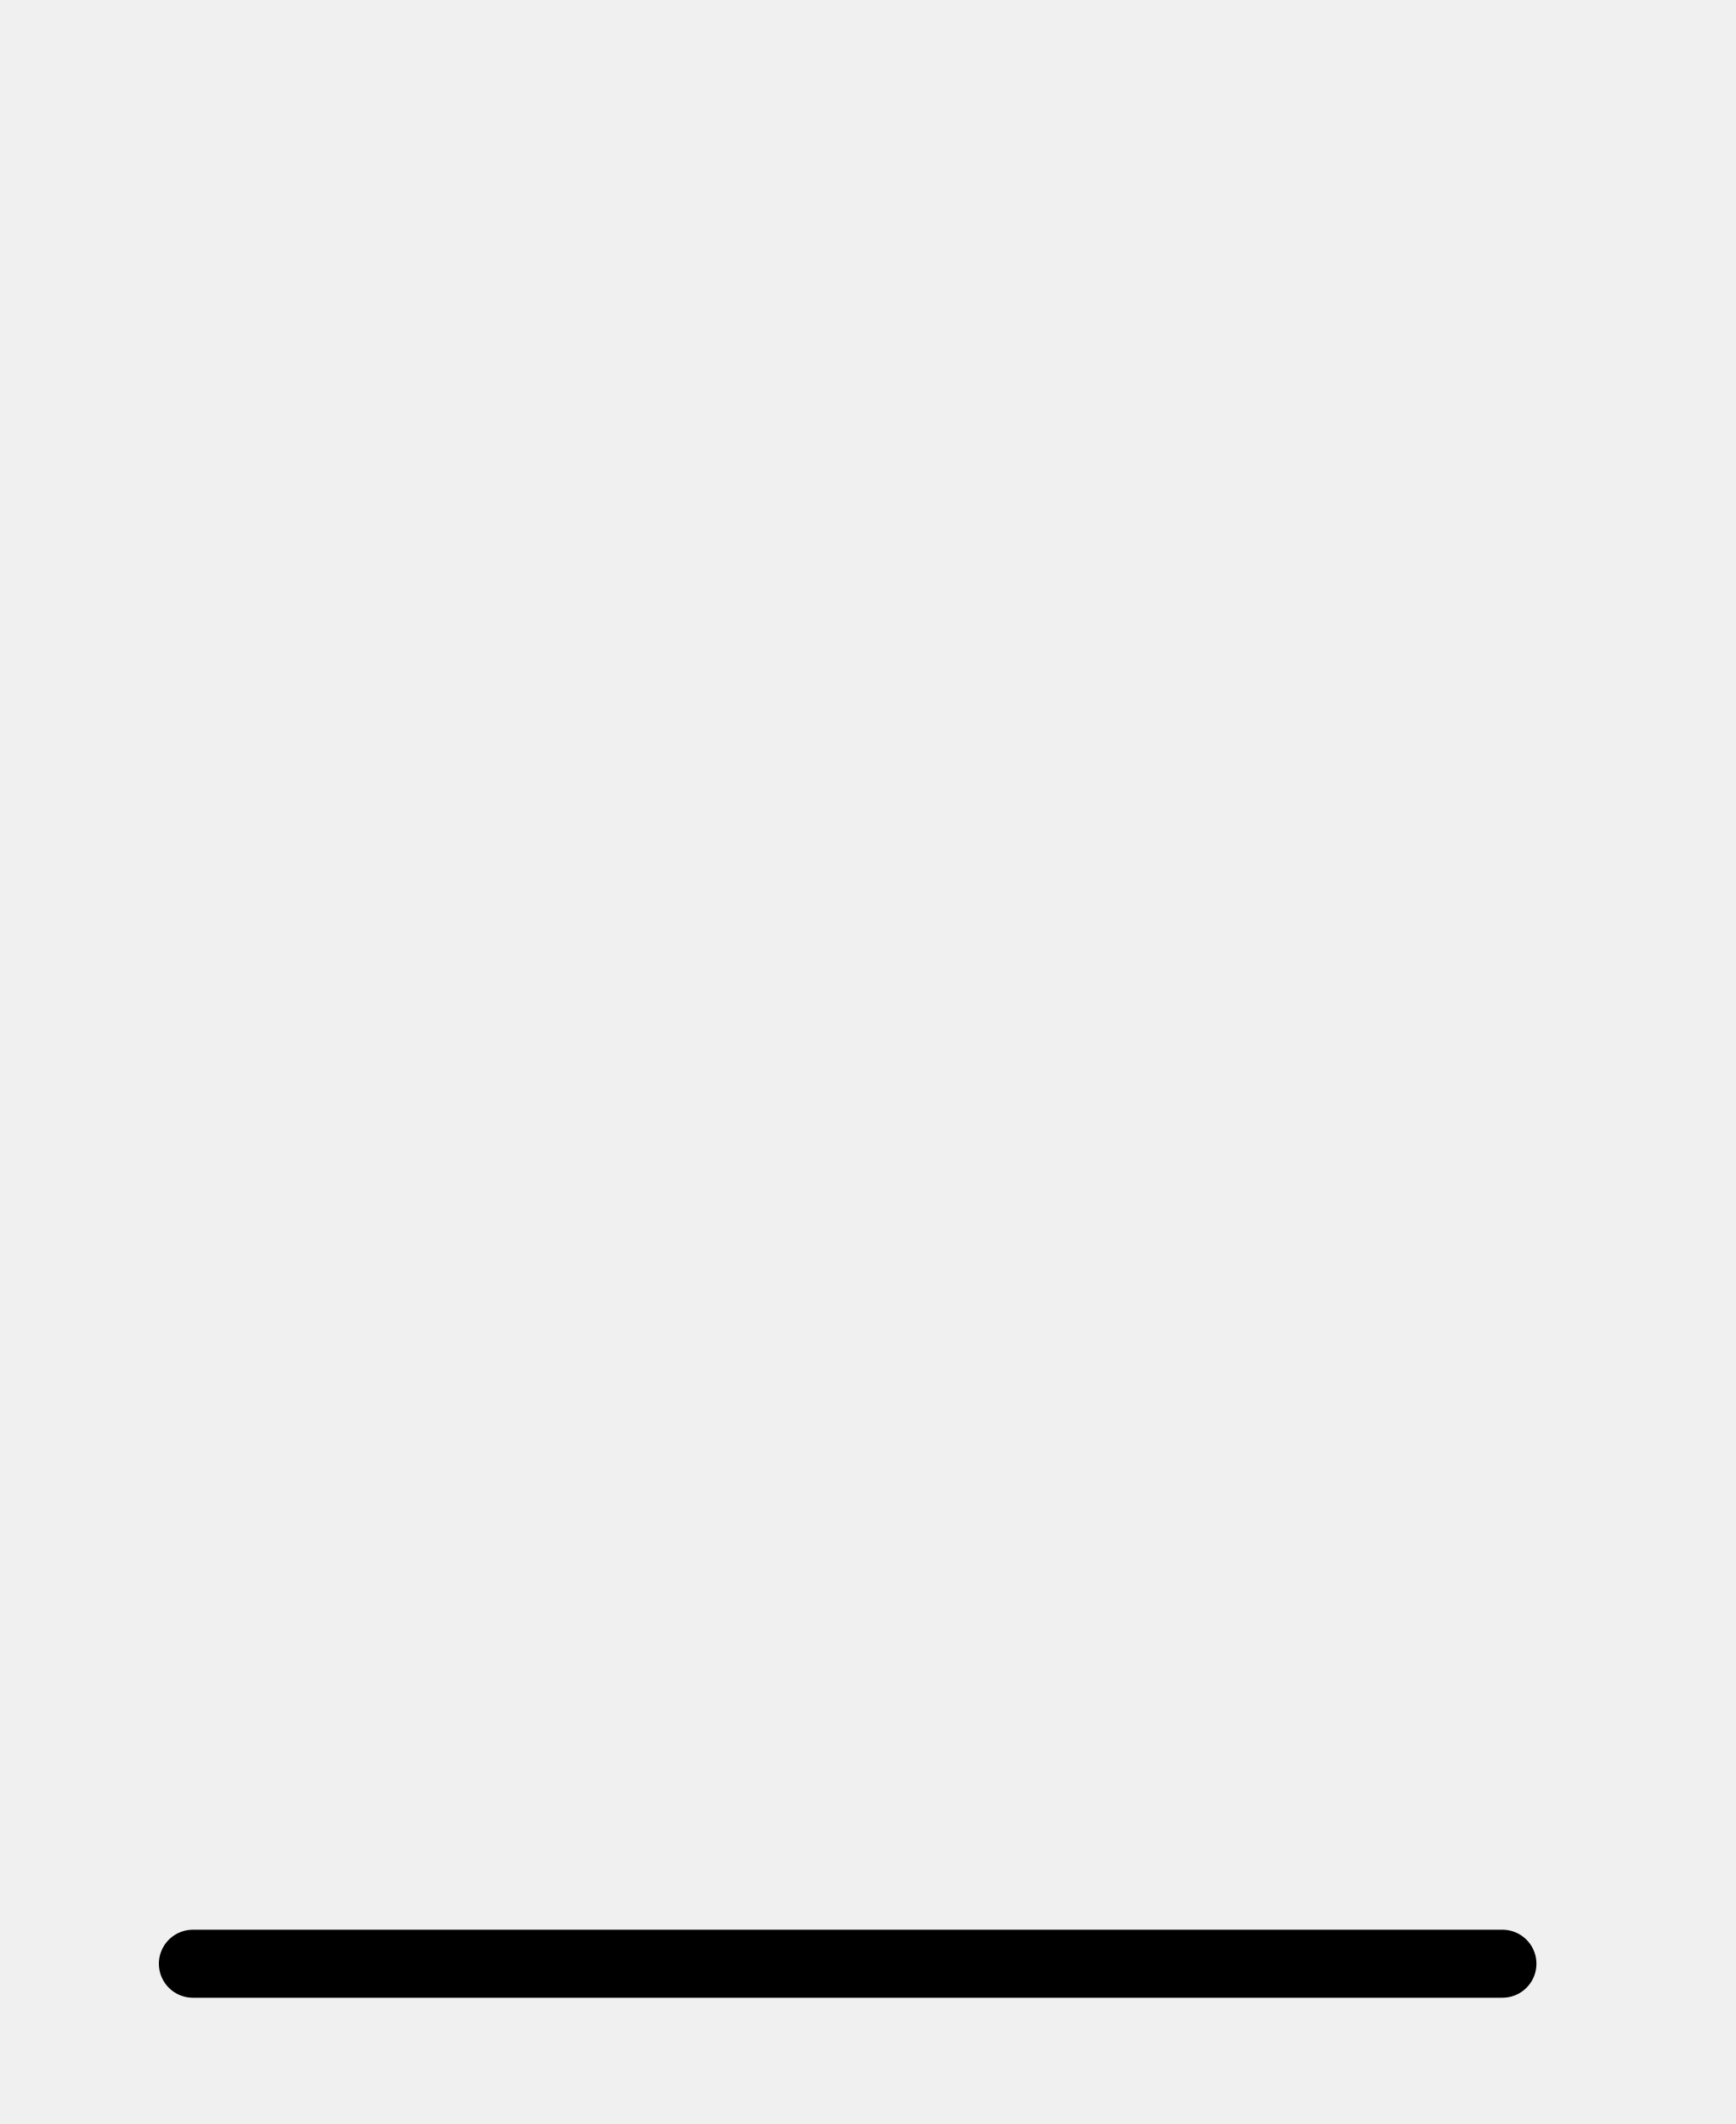
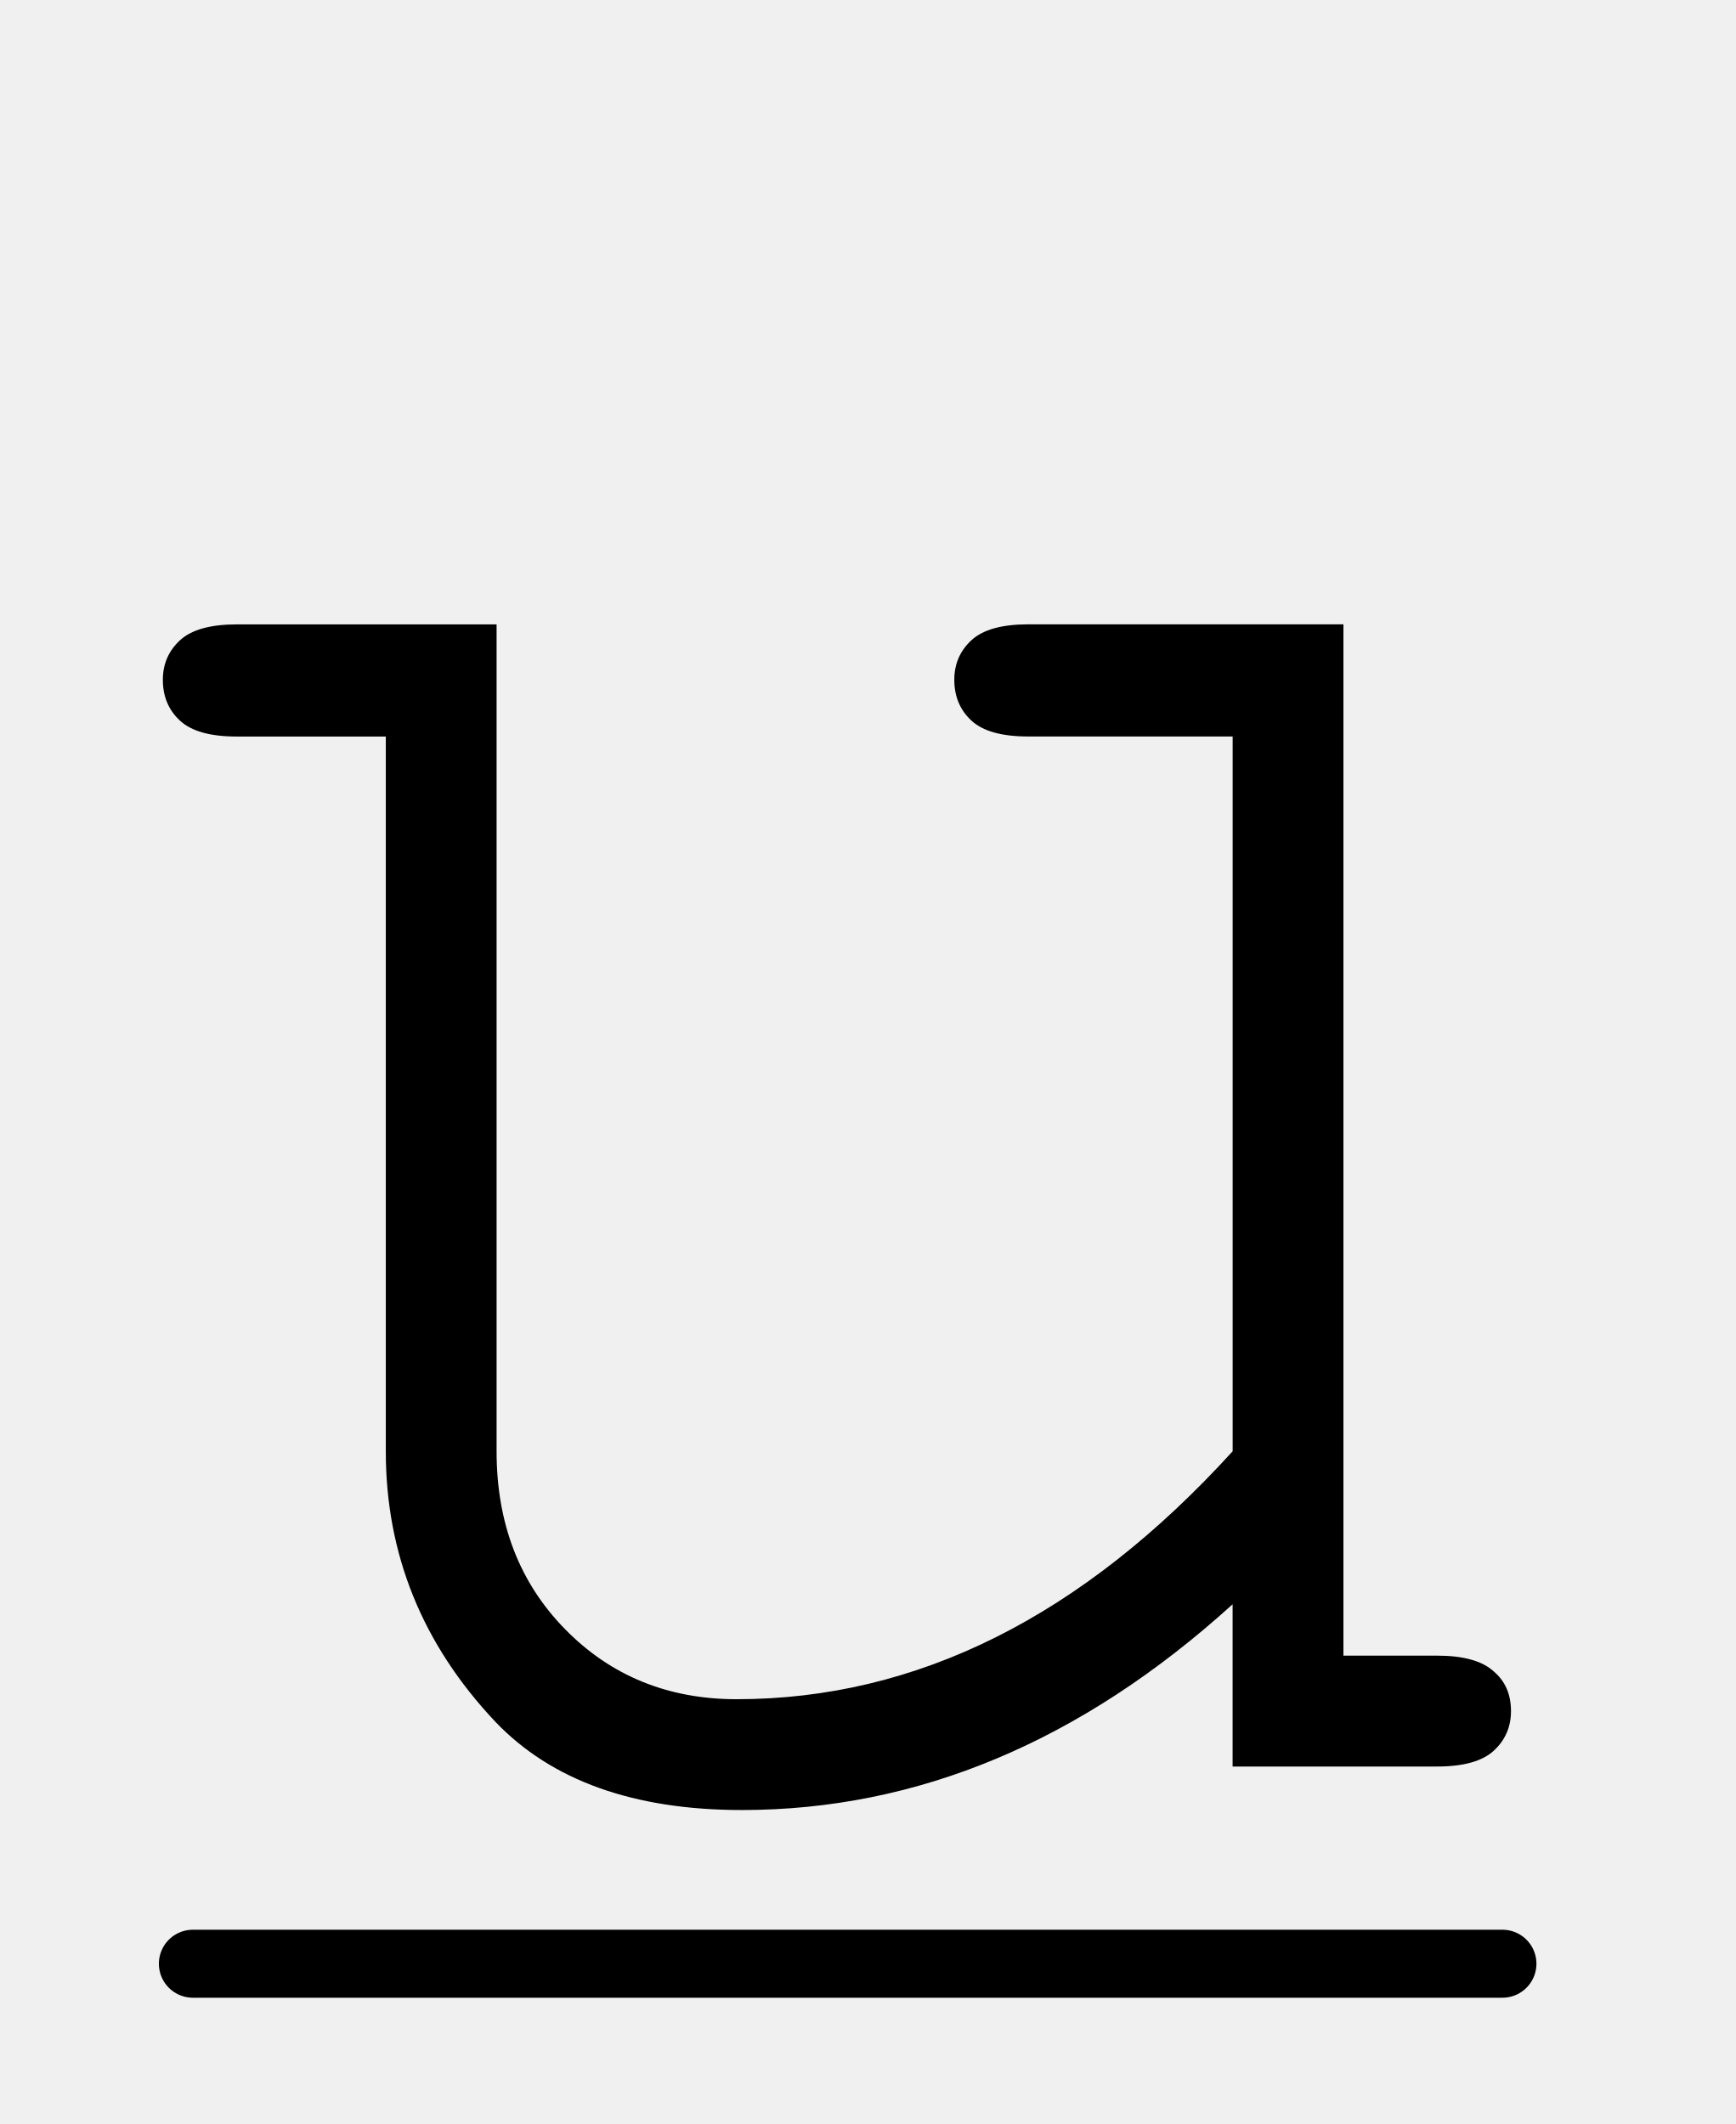
<svg xmlns="http://www.w3.org/2000/svg" width="13.876mm" height="16.984mm" viewBox="0 0 13.876 16.984" version="1.1" id="svg1">
-   <defs id="defs1">
-     </defs>
+   <defs id="defs1" />
  <g id="layer1" transform="translate(-1074.342)">
    <g id="g164-3-7-5-2-3-7-4-7" transform="matrix(0.4237915,0,0,0.4237915,601.4303,-1172.525)" style="stroke-width:0.909;stroke-dasharray:none">
-       <text xml:space="preserve" style="font-size:50.963px;line-height:1;font-family:'Courier New';-inkscape-font-specification:'Courier New';text-align:end;text-anchor:end;fill:#ffffff;fill-opacity:1;stroke:#000000;stroke-width:0.909;stroke-linecap:square;stroke-dasharray:none;stroke-opacity:1;paint-order:fill markers stroke" x="1147.297" y="2800.081" id="text41-5-2-5-9-1-1-6-9-6-4-2-4-5-6-7">
-         <tspan id="tspan41-4-1-3-5-8-5-0-1-6-1-8-5-0-0-8" x="1147.297" y="2800.081" style="font-size:50.963px;fill:#000000;fill-opacity:1;stroke:none;stroke-width:0.909;stroke-dasharray:none">U</tspan>
-       </text>
+       <path style="font-size:50.963px;line-height:1;font-family:'Courier New';-inkscape-font-specification:'Courier New';text-align:end;text-anchor:end;stroke-linecap:square;paint-order:fill markers stroke" d="m 1139.16,2800.081 v -3.061 q -4.28,3.882 -9.257,3.882 -3.061,0 -4.653,-1.667 -2.065,-2.19 -2.065,-5.101 v -13.487 h -2.812 q -0.747,0 -1.07,-0.299 -0.324,-0.299 -0.324,-0.771 0,-0.448 0.324,-0.747 0.324,-0.299 1.07,-0.299 h 4.902 v 15.602 q 0,2.041 1.294,3.359 1.294,1.319 3.235,1.319 5.101,0 9.357,-4.678 v -13.487 h -3.857 q -0.747,0 -1.07,-0.299 -0.324,-0.299 -0.324,-0.771 0,-0.448 0.324,-0.747 0.324,-0.299 1.07,-0.299 h 5.947 v 19.459 h 1.767 q 0.747,0 1.07,0.299 0.324,0.274 0.324,0.747 0,0.448 -0.324,0.747 -0.324,0.299 -1.07,0.299 z" id="text41-5-2-5-9-1-1-6-9-6-4-2-4-5-6-7" aria-label="u" />
      <path style="fill:#ffffff;fill-opacity:1;stroke:#000000;stroke-width:1.283;stroke-linecap:round;stroke-linejoin:round;stroke-dasharray:none;stroke-opacity:1;paint-order:fill markers stroke" d="m 1413.396,876.105 h 24.705" id="path86-6-5-5-9-6-5-5-6-5" transform="translate(-293.8505,1927.697)" />
    </g>
  </g>
</svg>
